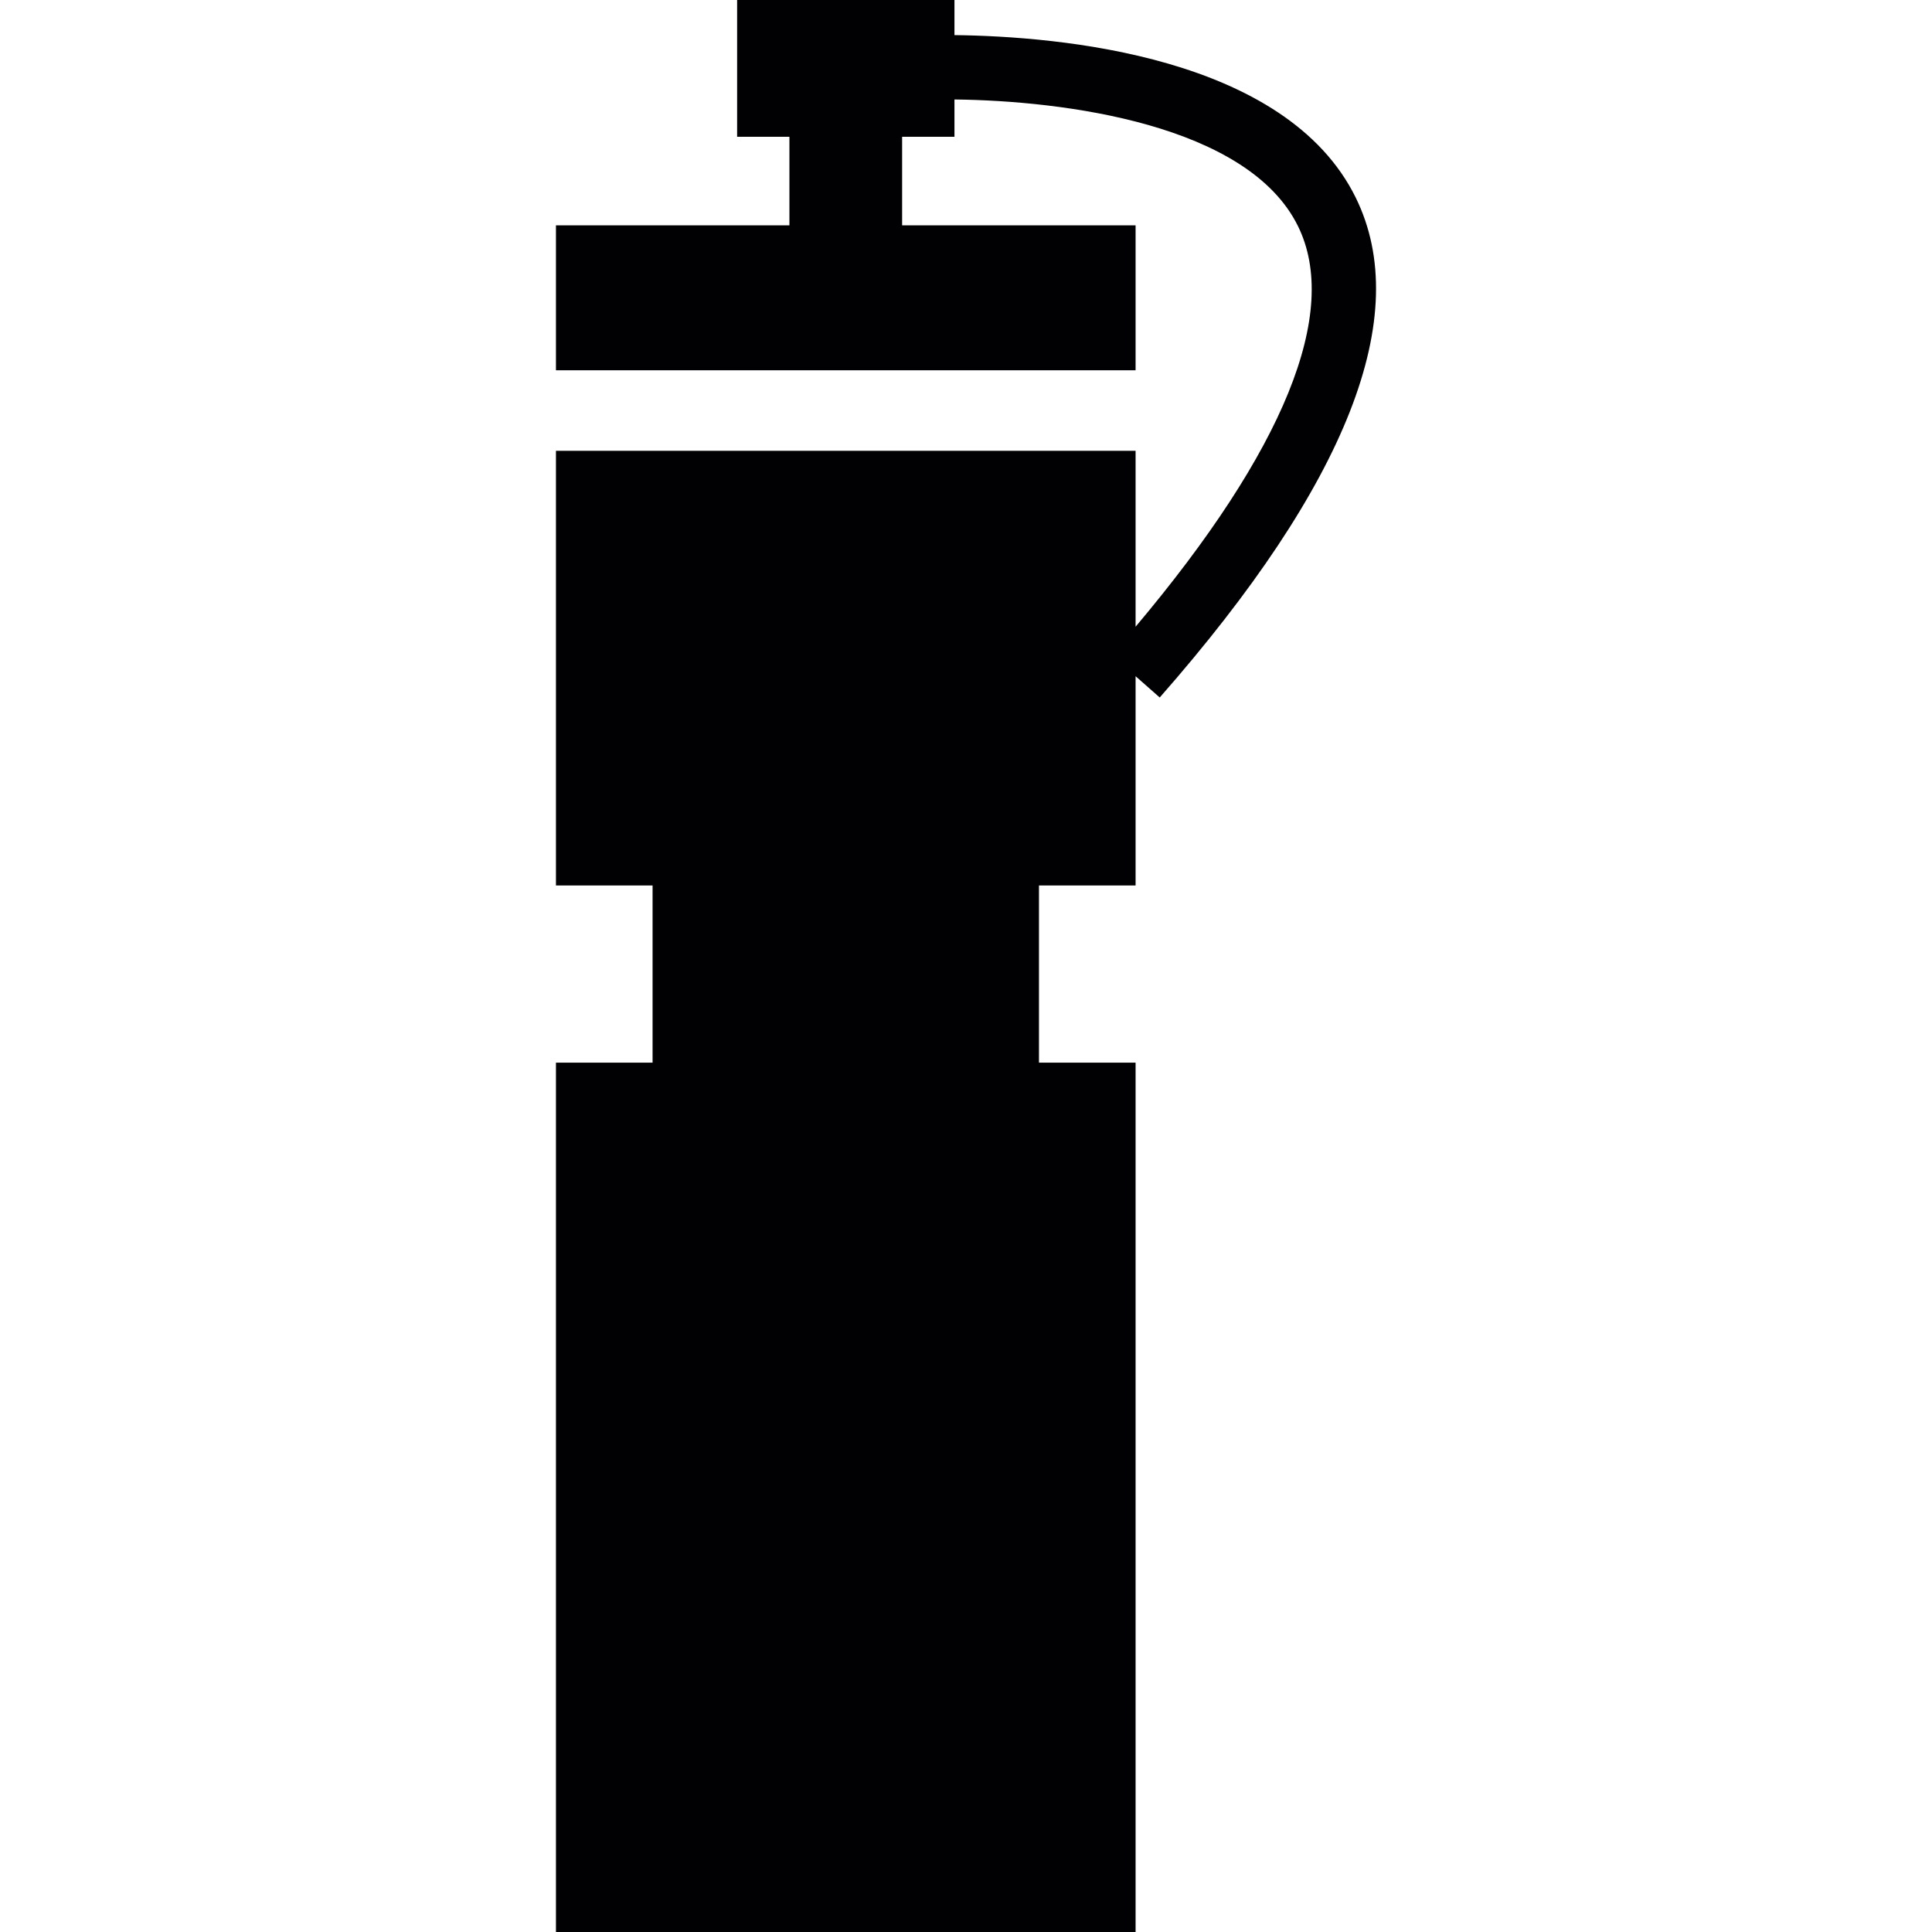
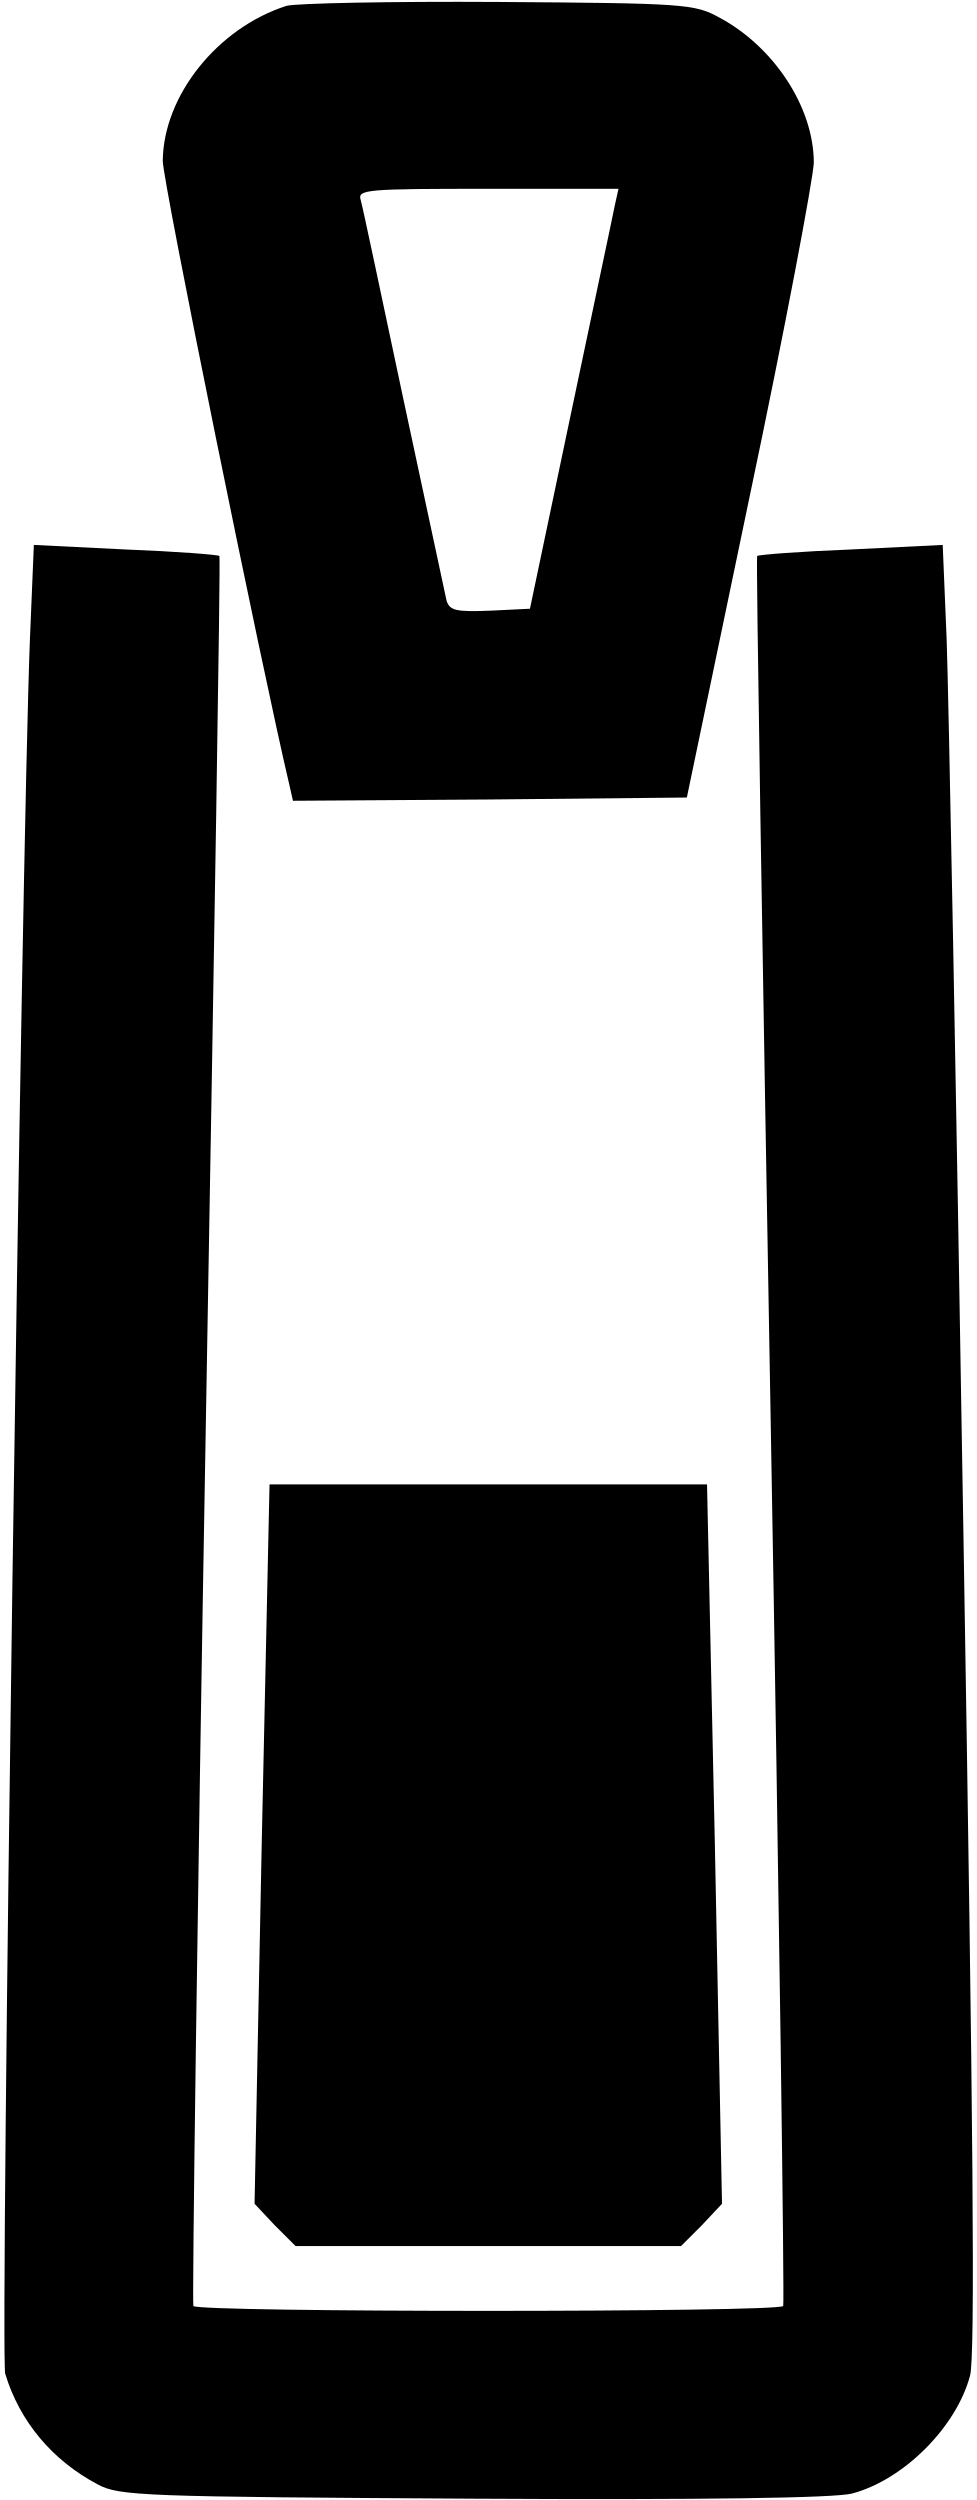
- <svg xmlns="http://www.w3.org/2000/svg" version="1.1" id="Capa_1" x="0px" y="0px" viewBox="0 0 45.291 45.291" style="enable-background:new 0 0 45.291 45.291;" xml:space="preserve">
-   <g>
-     <g>
-       <path style="fill:#010002;" d="M31.782,4.633c-1.633-3.319-6.938-3.781-9.407-3.81V0H17.28v3.207h1.226v2.076h-5.473V8.68h13.588    V5.283h-5.473V3.207h1.227V2.332c2.559,0.028,6.877,0.579,8.053,2.969c0.994,2.02-0.324,5.257-3.807,9.391v-4.124H13.033v10.19    h2.265v4.153h-2.265v20.38h13.588v-20.38h-2.265v-4.153h2.265v-4.906l0.566,0.499C31.594,11.334,33.138,7.391,31.782,4.633z" />
-     </g>
+ <svg xmlns="http://www.w3.org/2000/svg" version="1.0" width="150pt" height="384pt" viewBox="0 0 150 384" preserveAspectRatio="xMidYMid meet">
+   <g transform="translate(0,384) scale(0.1,-0.1)" fill="#000000" stroke="none">
+     <path d="M440 3831 c-106 -34 -189 -138 -190 -238 0 -32 152 -779 195 -961 l5 -22 303 2 302 3 97 465 c54 256 97 485 98 510 0 85 -61 178 -145 223 -38 21 -53 22 -340 24 -165 1 -311 -2 -325 -6z m504 -308 c-3 -16 -34 -161 -68 -323 l-62 -295 -61 -3 c-52 -2 -62 0 -67 15 -2 10 -32 149 -66 308 -34 160 -63 298 -66 308 -5 16 9 17 195 17 l201 0 -6 -27z" />
+     <path d="M46 2859 c-13 -329 -46 -2636 -38 -2665 22 -73 72 -133 142 -170 33 -18 71 -19 578 -22 350 -2 556 1 581 8 79 21 160 102 181 181 8 29 5 378 -10 1282 -11 683 -23 1307 -26 1386 l-6 144 -141 -7 c-77 -3 -142 -8 -144 -10 -2 -1 8 -605 21 -1342 13 -736 21 -1342 19 -1346 -5 -10 -901 -10 -906 0 -2 4 6 610 19 1346 13 737 23 1341 21 1342 -2 2 -67 7 -144 10 l-141 7 -6 -144z" />
+     <path d="M402 1008 l-11 -553 31 -33 32 -32 296 0 296 0 32 32 31 33 -11 553 -12 552 -336 0 -336 0 -12 -552z" />
  </g>
-   <g>
- </g>
-   <g>
- </g>
-   <g>
- </g>
-   <g>
- </g>
-   <g>
- </g>
-   <g>
- </g>
-   <g>
- </g>
-   <g>
- </g>
-   <g>
- </g>
-   <g>
- </g>
-   <g>
- </g>
-   <g>
- </g>
-   <g>
- </g>
-   <g>
- </g>
-   <g>
- </g>
</svg>
